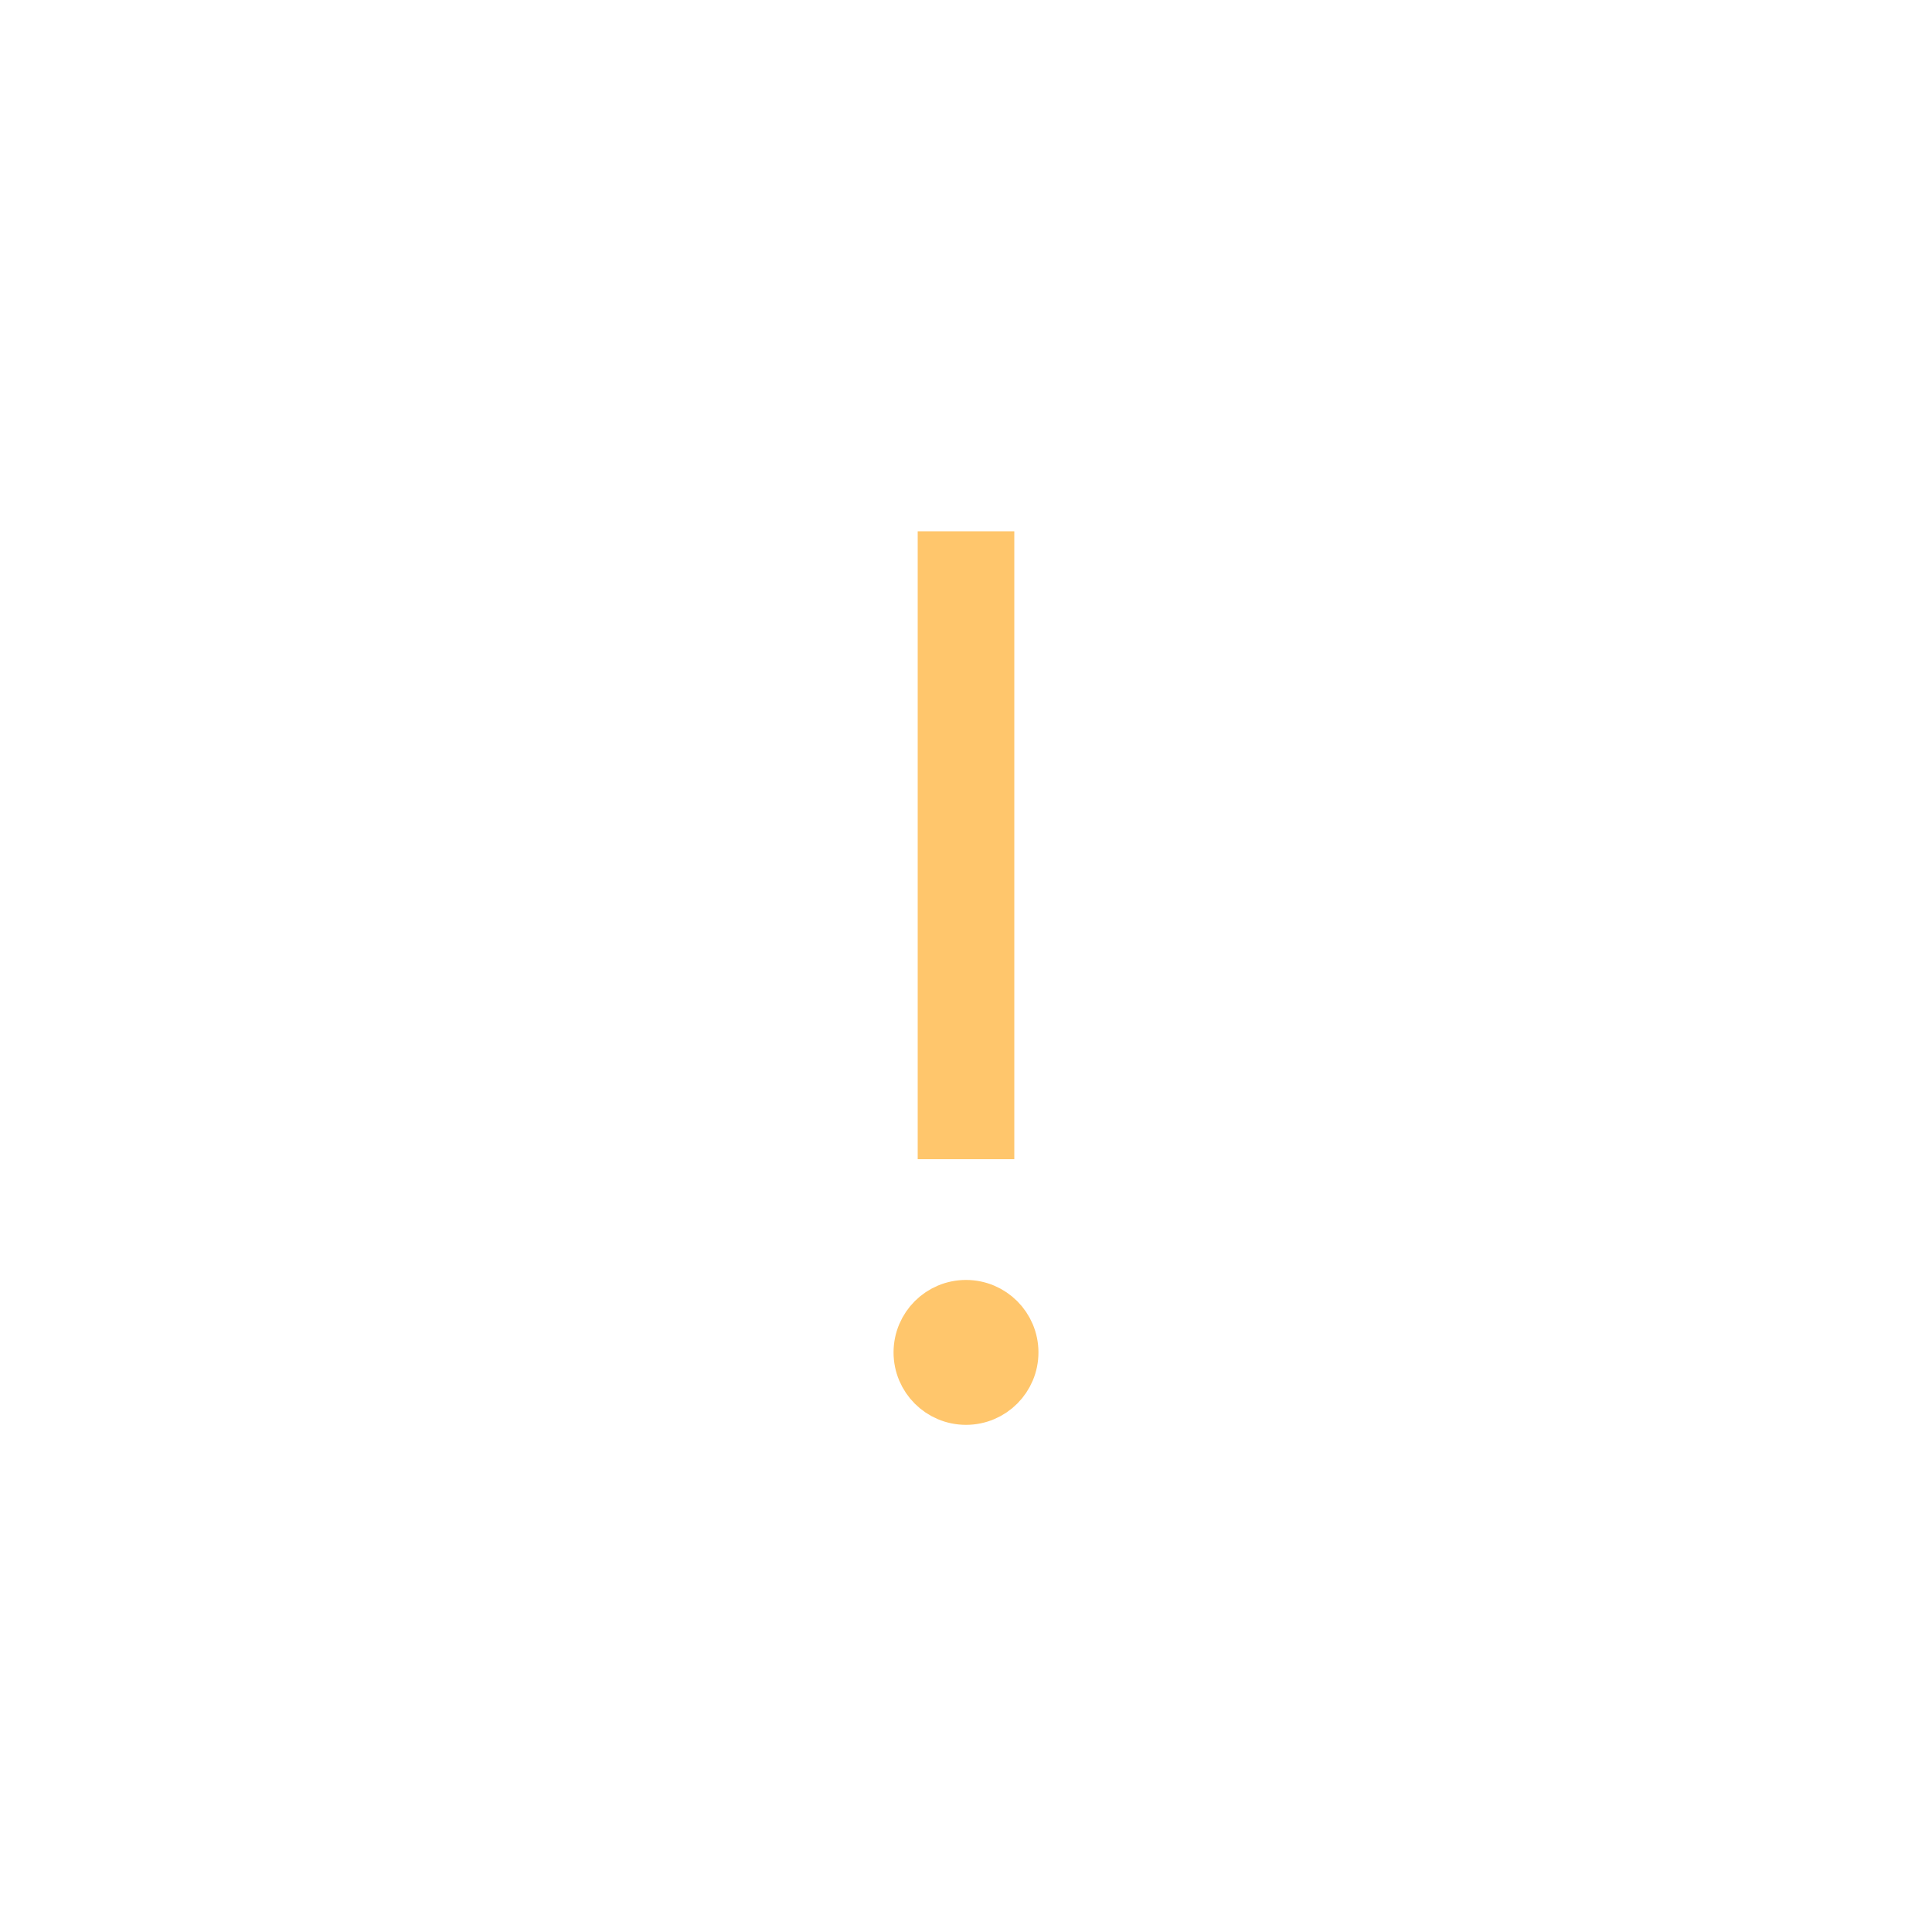
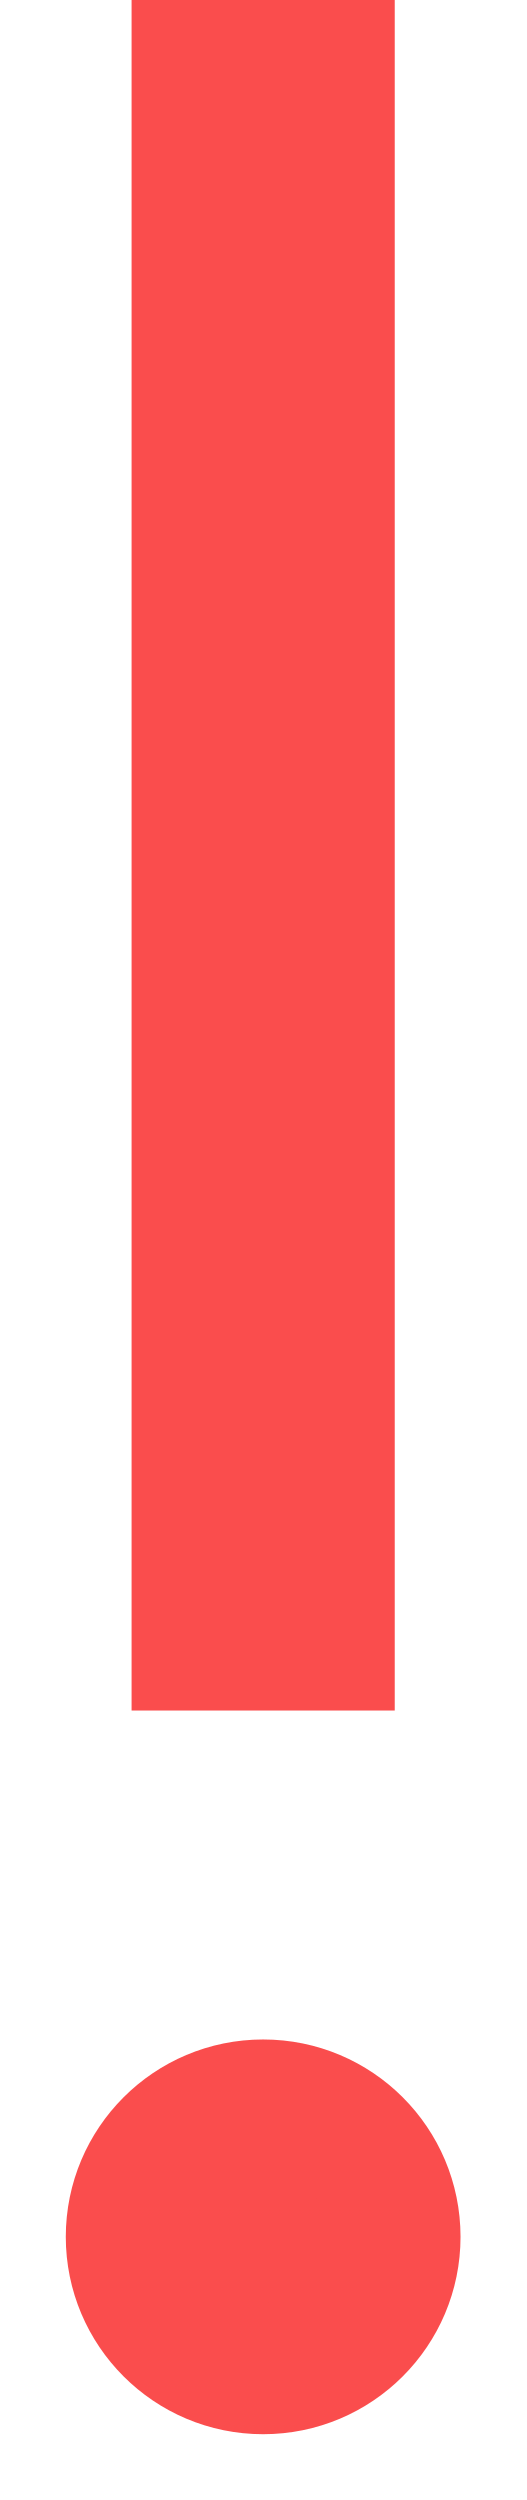
- <svg xmlns="http://www.w3.org/2000/svg" width="40px" height="40px" viewBox="0 0 40 40" version="1.1">
-   <description>Created with Sketch.</description>
+ <svg xmlns="http://www.w3.org/2000/svg" width="4px" height="19px" viewBox="0 0 4 19" version="1.1">
  <defs />
-   <g id="Page-1" stroke="none" stroke-width="1" fill="none" fill-rule="evenodd">
-     <g id="error" fill="#FFC66C">
-       <rect id="Rectangle-1" x="19" y="11" width="2" height="13" />
-       <circle id="Oval-2" stroke="#FFC66C" cx="20" cy="28" r="1" />
+   <g stroke="none" stroke-width="1" fill="none" fill-rule="evenodd">
+     <g transform="translate(1, 0)" fill="#FA4D4D">
+       <rect x="0" y="0" width="2" height="13" />
+       <circle stroke="#FA4D4D" cx="1" cy="17" r="1" />
    </g>
  </g>
</svg>
